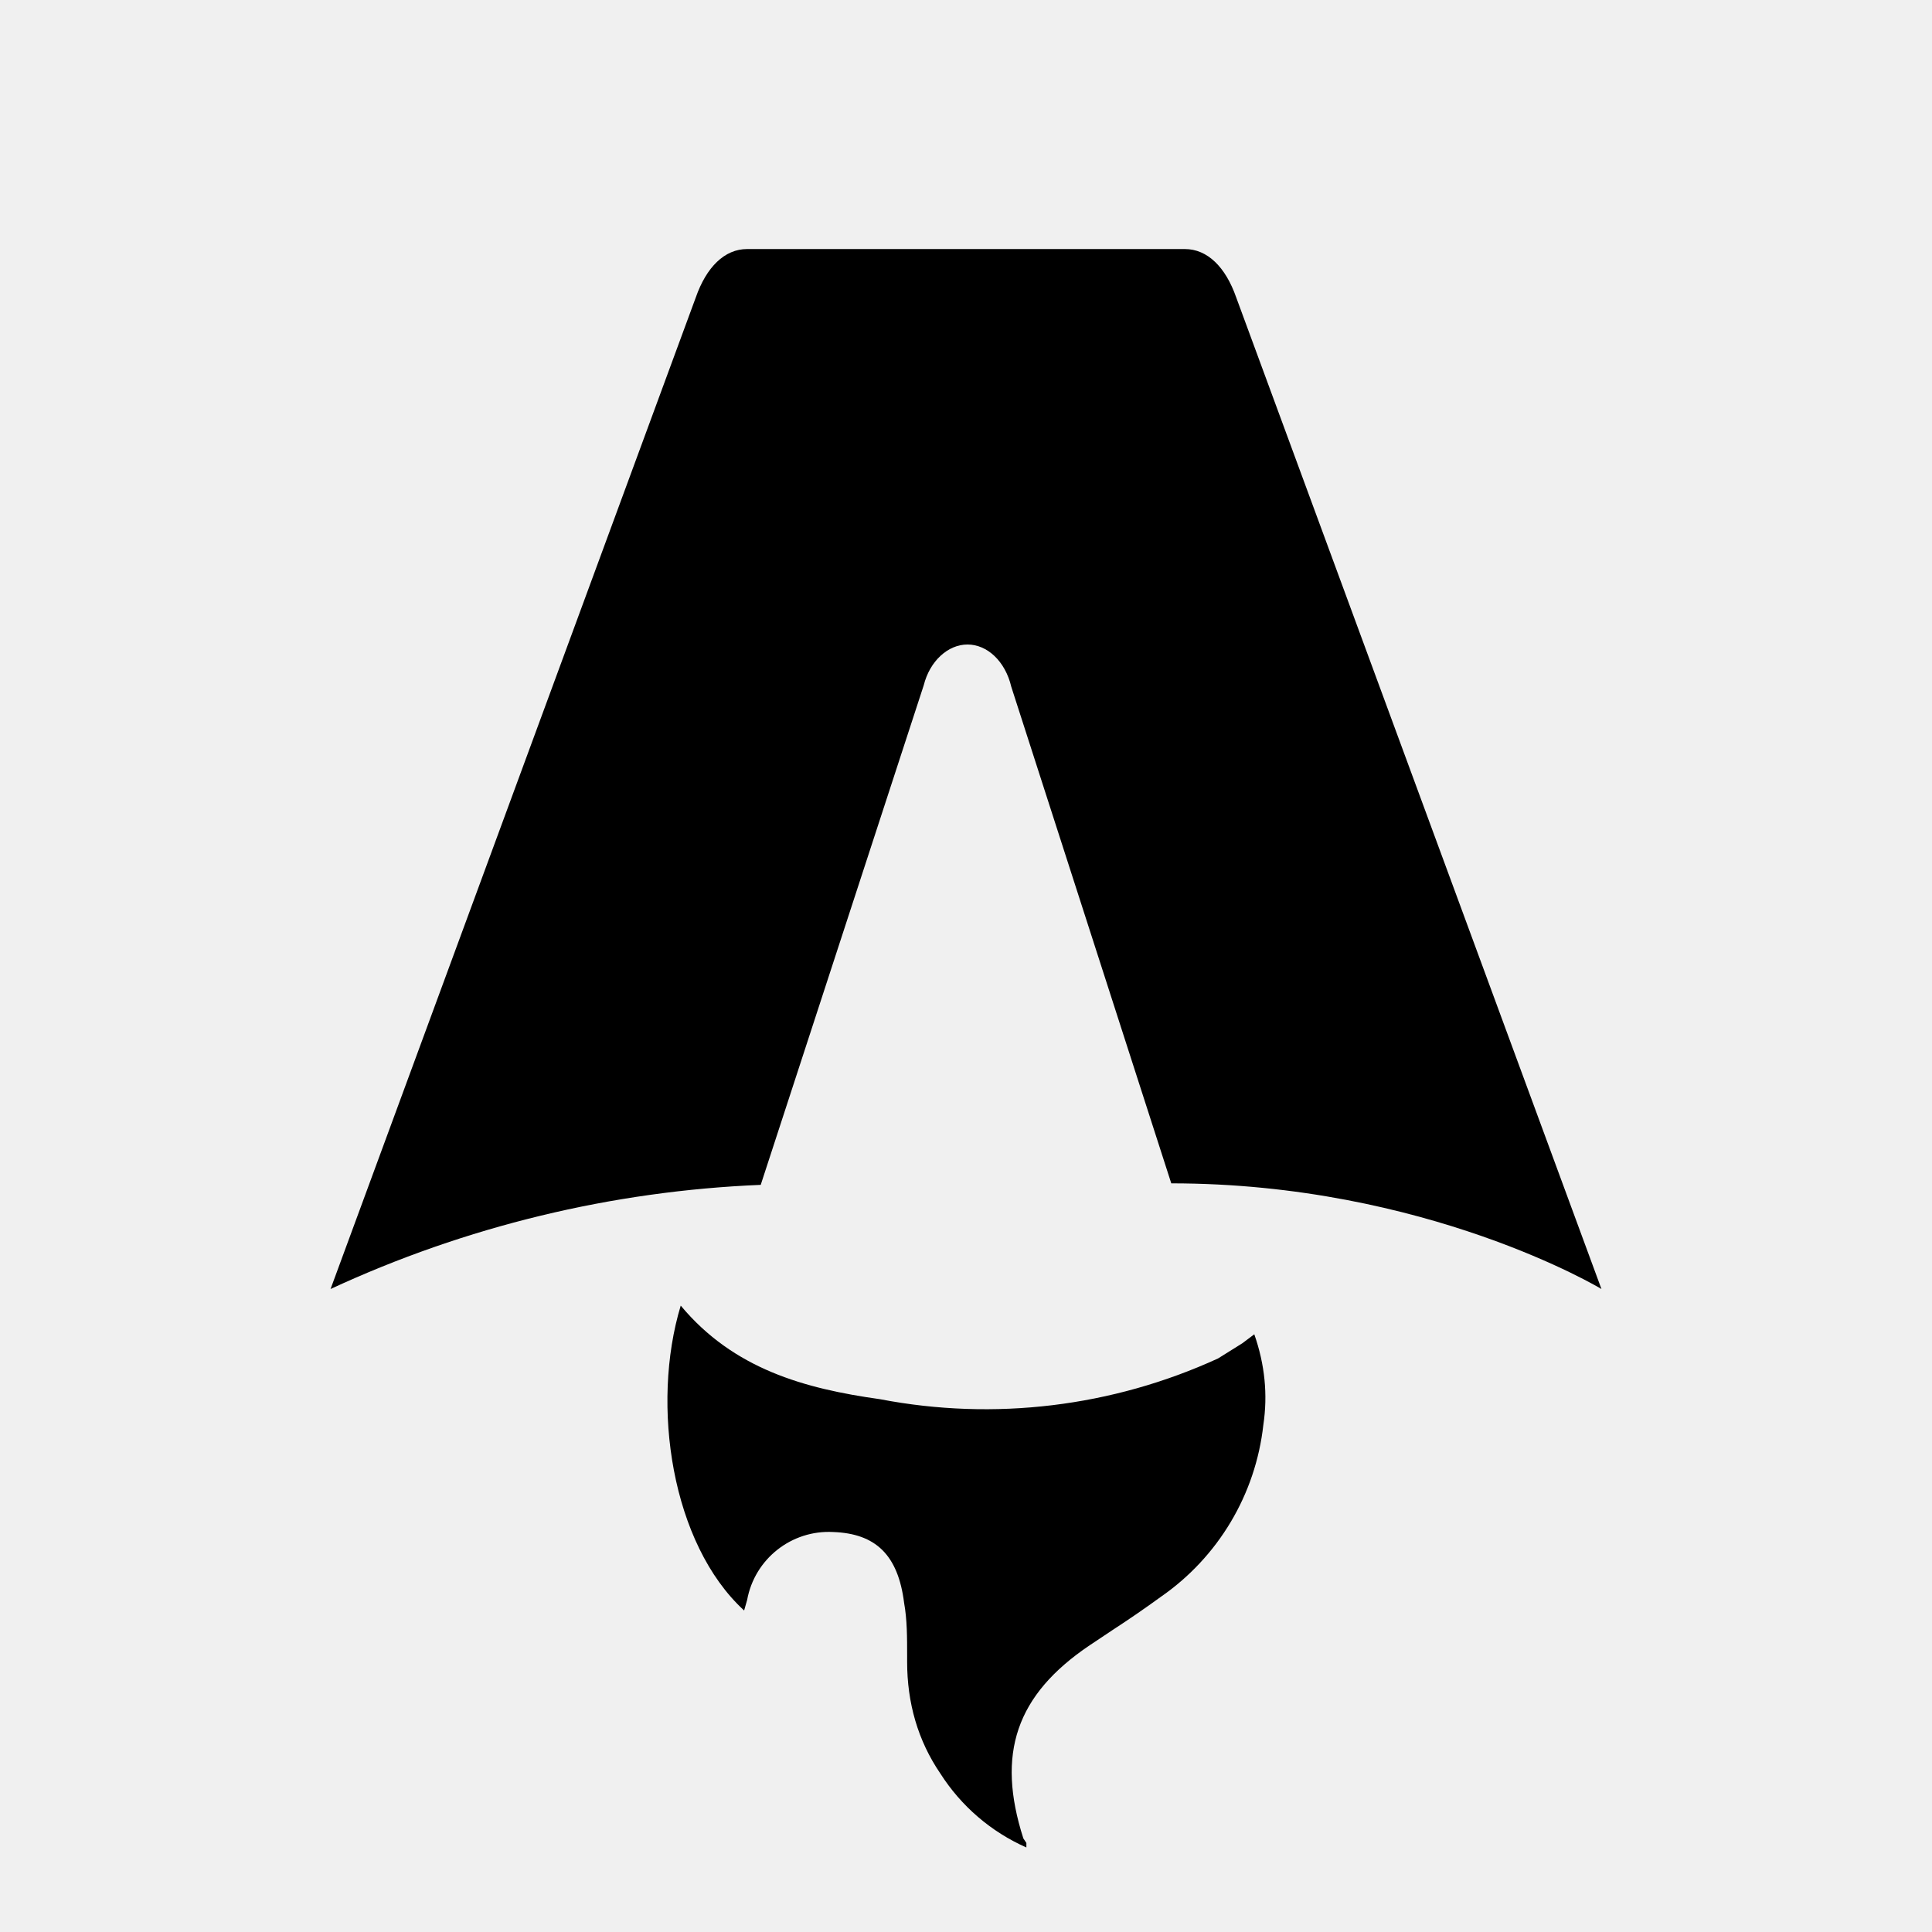
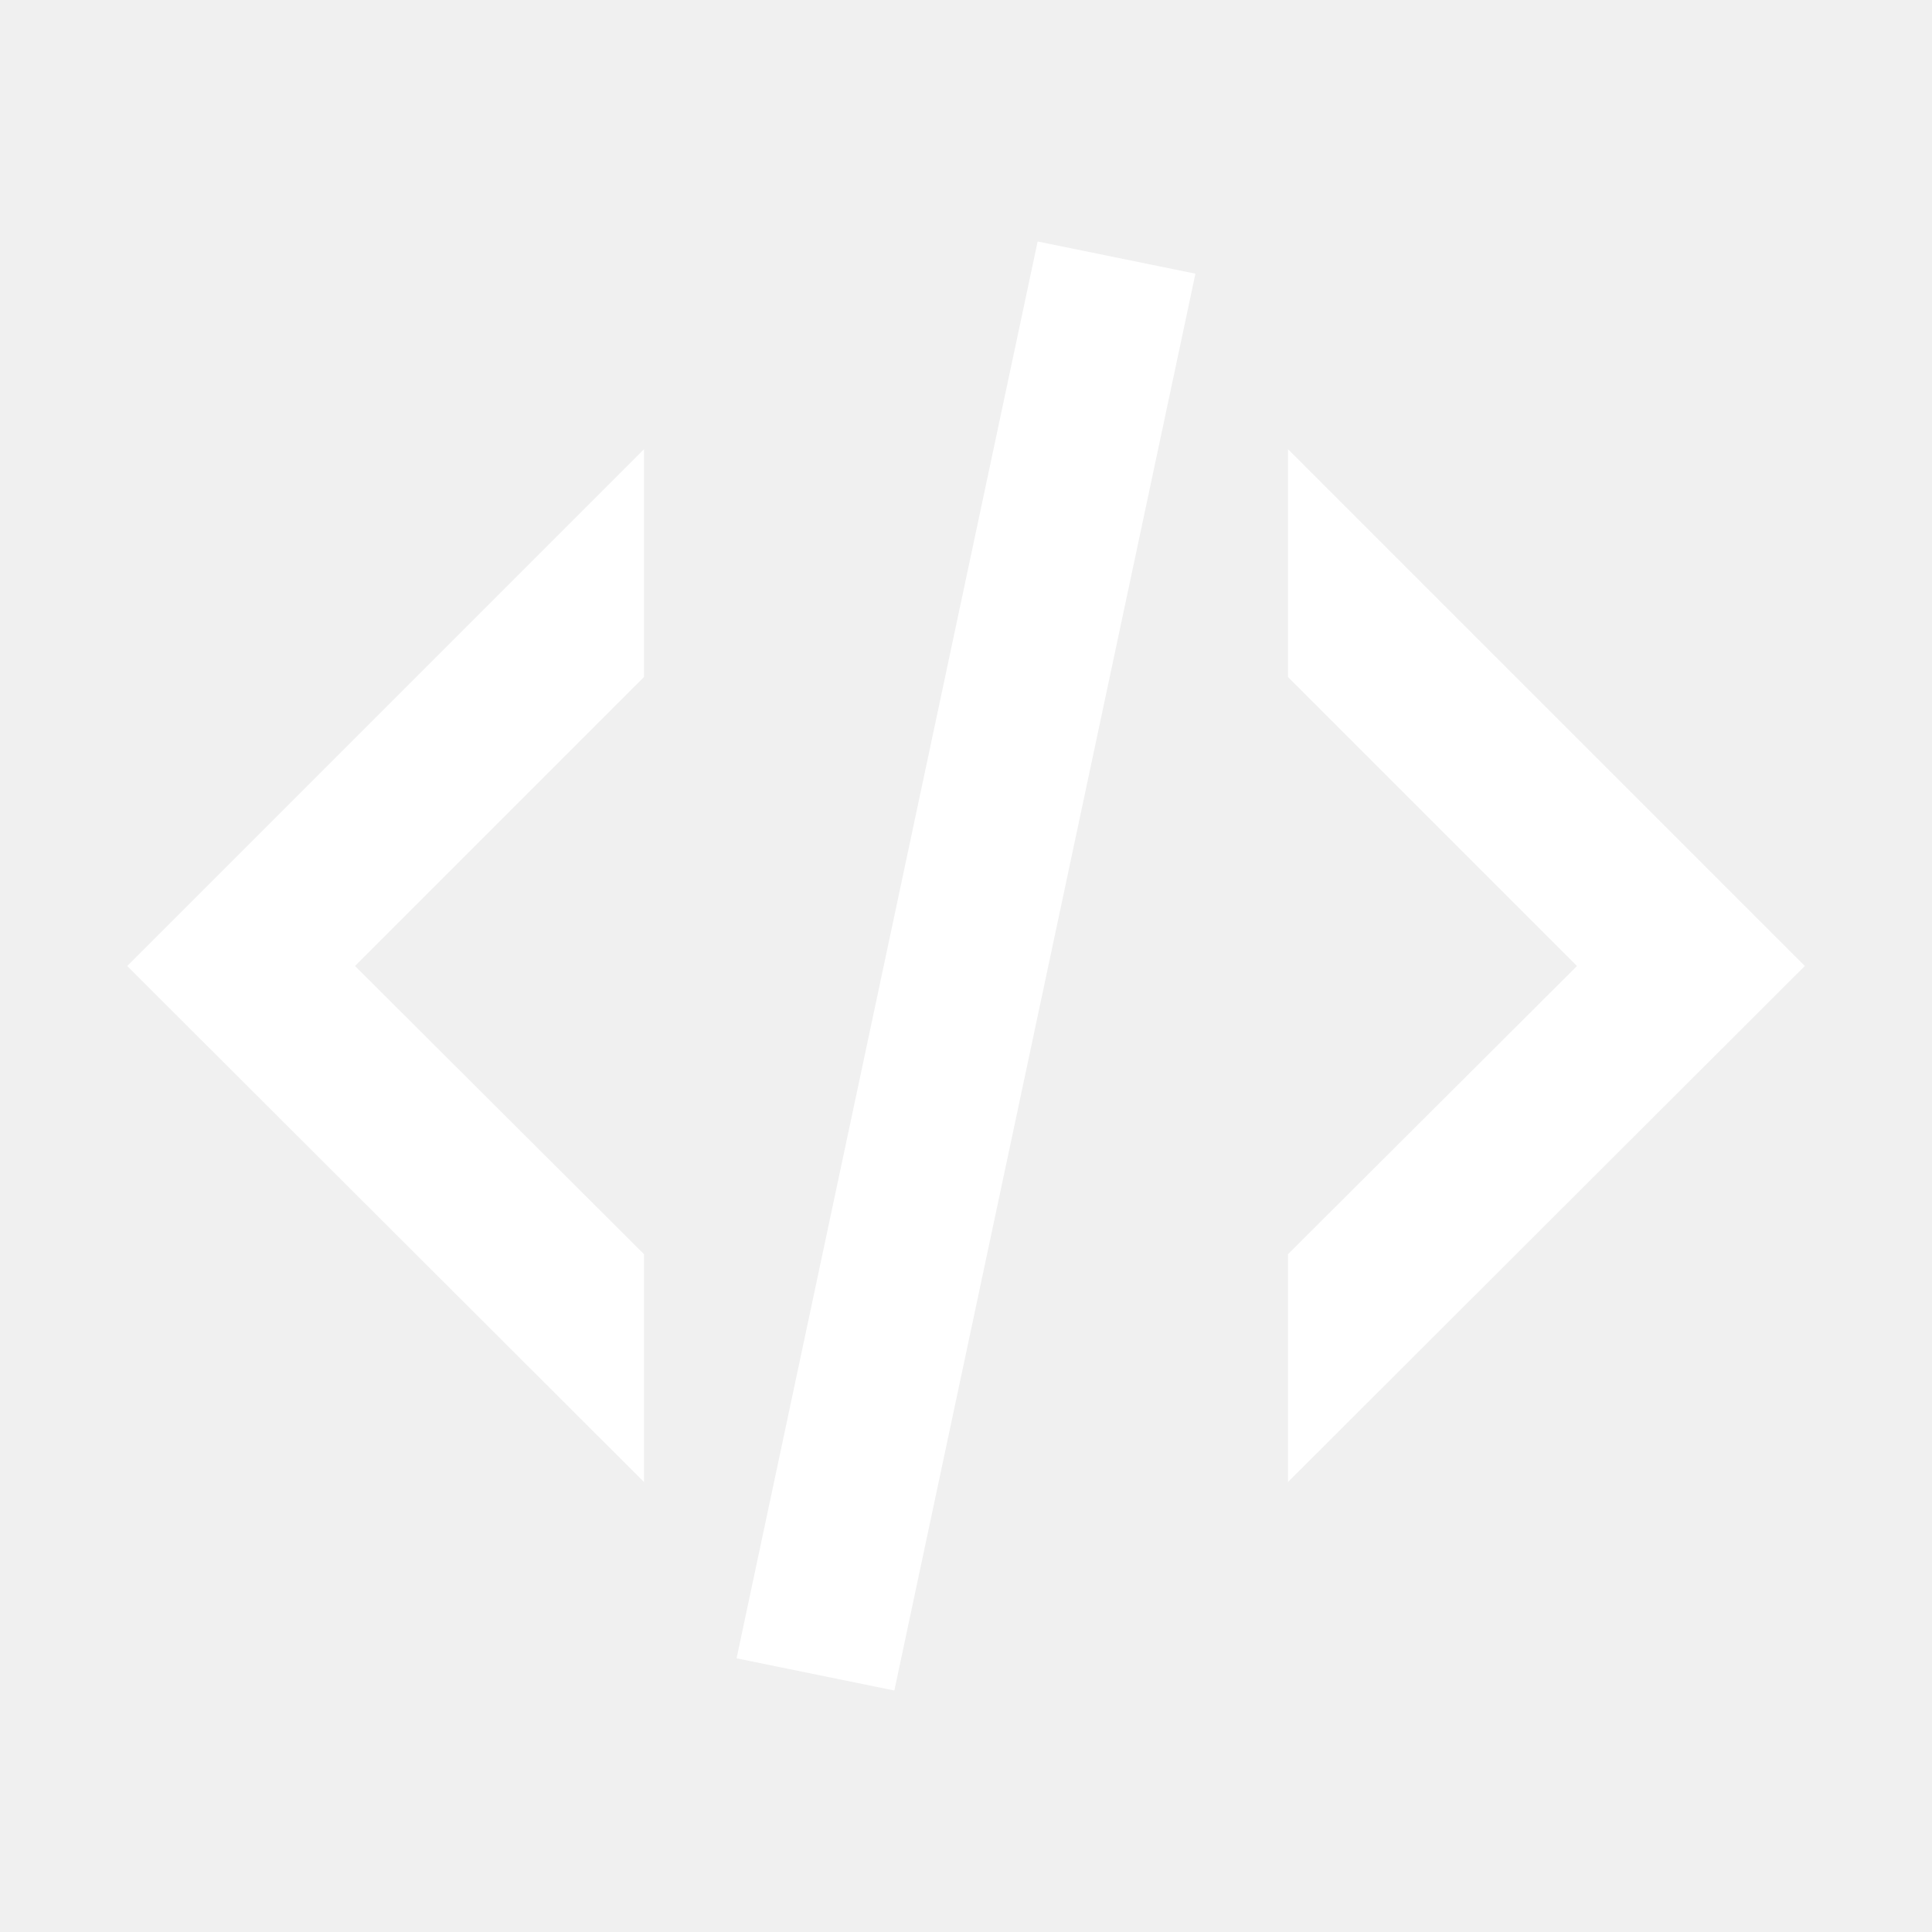
- <svg xmlns="http://www.w3.org/2000/svg" fill="none" viewBox="0 0 128 128">
-   <path d="M50.4 78.5a75.1 75.1 0 0 0-28.5 6.9l24.2-65.7c.7-2 1.9-3.2 3.4-3.2h29c1.5 0 2.7 1.2 3.4 3.2l24.2 65.7s-11.6-7-28.5-7L67 45.5c-.4-1.7-1.6-2.8-2.9-2.8-1.3 0-2.5 1.1-2.9 2.7L50.4 78.5Zm-1.1 28.2Zm-4.2-20.2c-2 6.6-.6 15.8 4.2 20.2a17.5 17.5 0 0 1 .2-.7 5.5 5.5 0 0 1 5.7-4.5c2.8.1 4.3 1.5 4.7 4.7.2 1.1.2 2.3.2 3.5v.4c0 2.7.7 5.2 2.2 7.4a13 13 0 0 0 5.7 4.9v-.3l-.2-.3c-1.8-5.6-.5-9.5 4.4-12.8l1.5-1a73 73 0 0 0 3.2-2.2 16 16 0 0 0 6.8-11.4c.3-2 .1-4-.6-6l-.8.6-1.6 1a37 37 0 0 1-22.4 2.7c-5-.7-9.7-2-13.2-6.2Z" />
-   <style>
-         path { fill: #000; }
-         @media (prefers-color-scheme: dark) {
-             path { fill: #FFF; }
-         }
-     </style>
+ <svg xmlns="http://www.w3.org/2000/svg" width="1em" height="1em" viewBox="0 0 24 24">
+   <path fill="#fff" d="m12.89 3l1.96.4L11.11 21l-1.96-.4zm6.7 9L16 8.41V5.58L22.42 12L16 18.41v-2.83zM1.58 12L8 5.58v2.83L4.41 12L8 15.58v2.83z" />
</svg>
